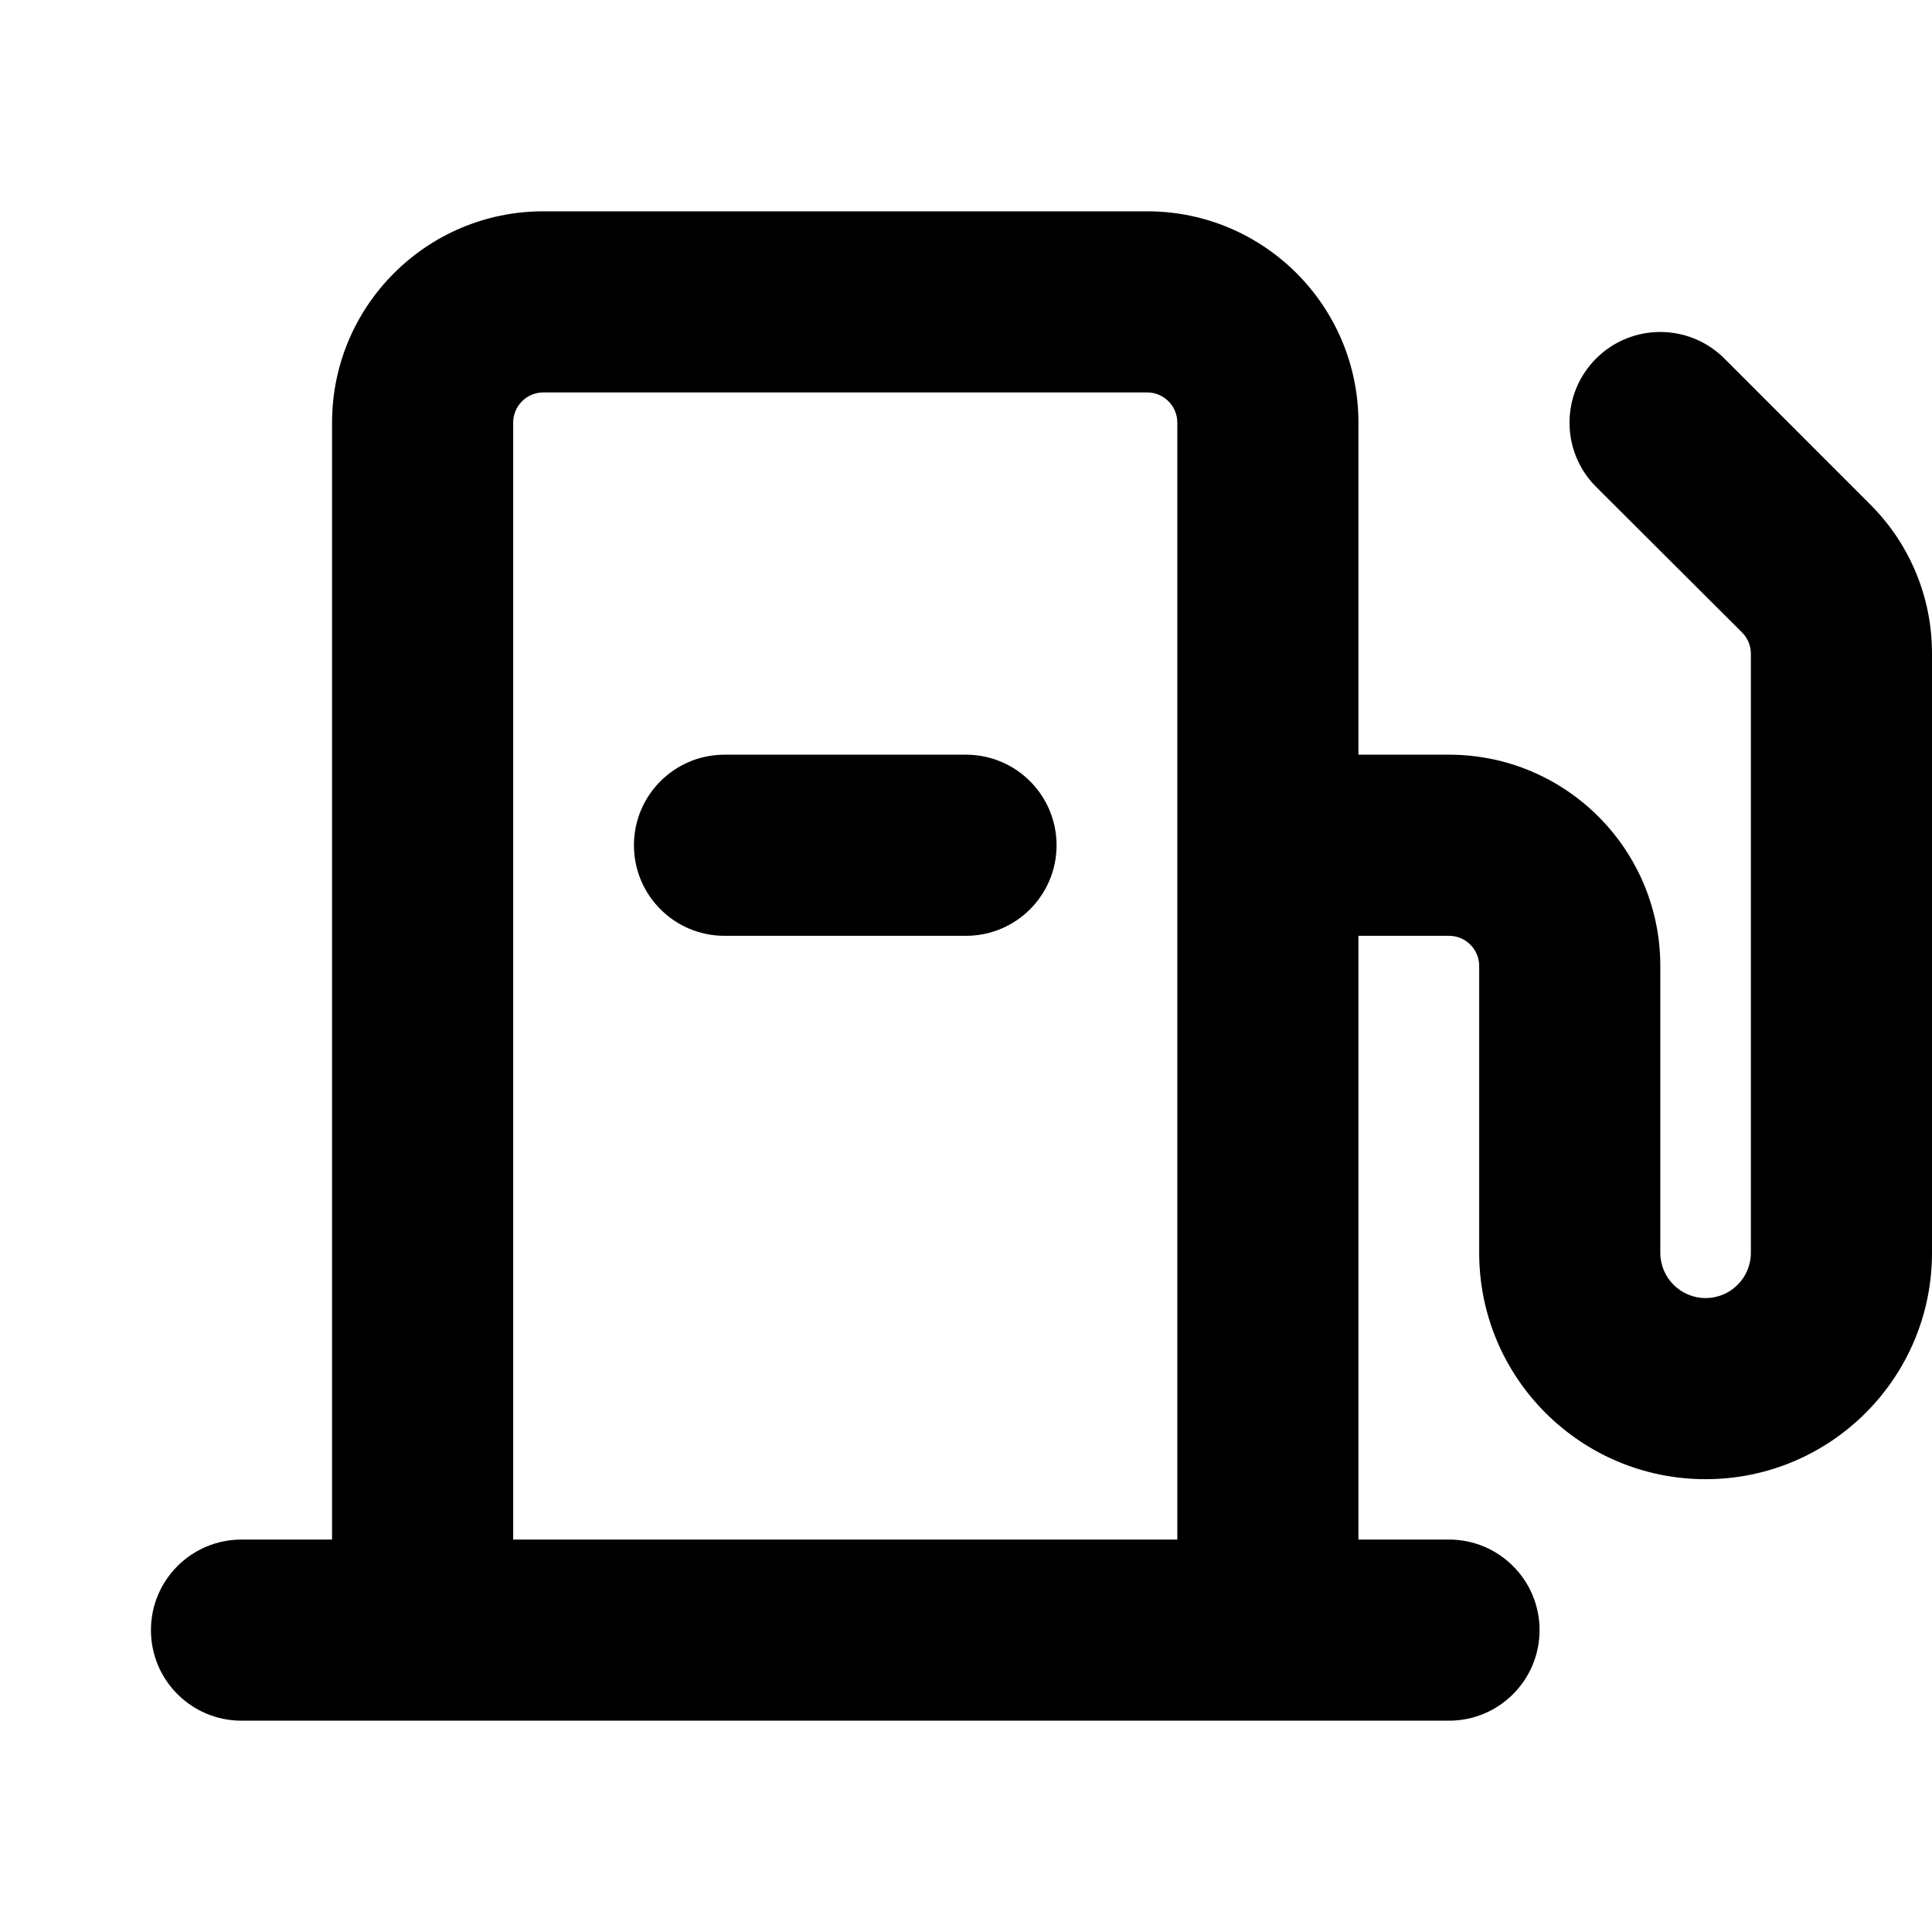
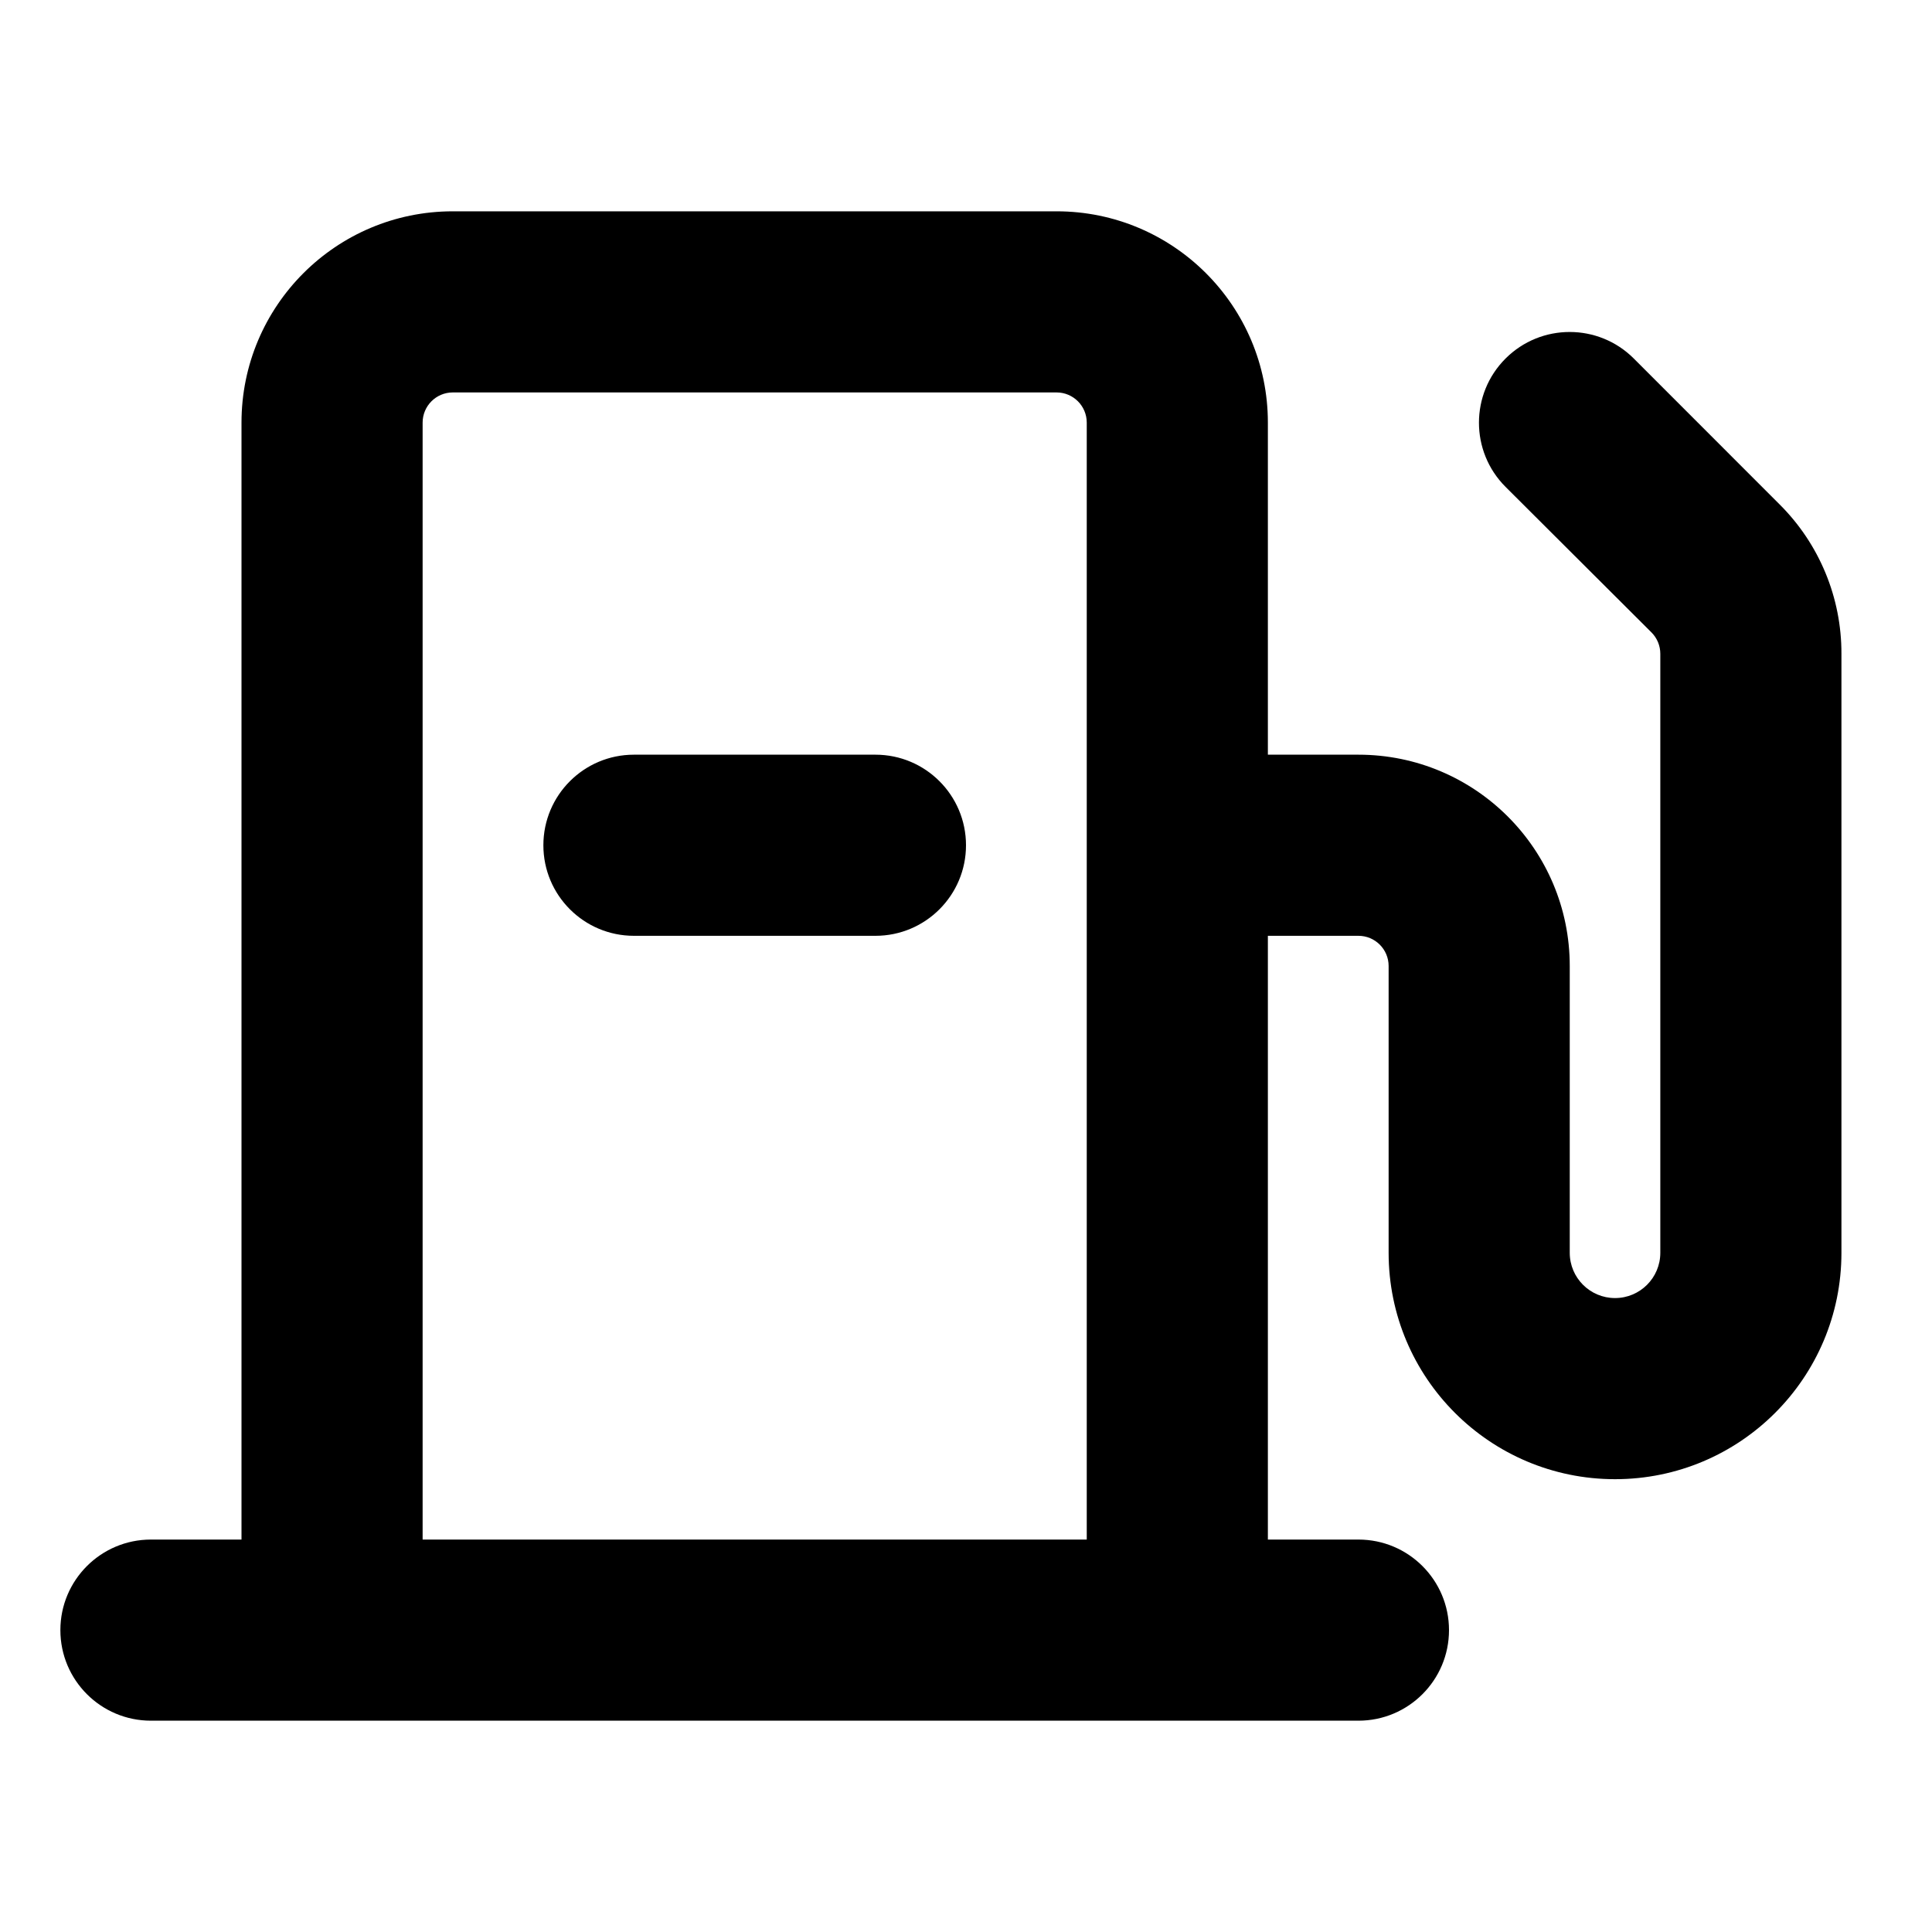
- <svg xmlns="http://www.w3.org/2000/svg" viewBox="0 0 256 256" fill="currentColor">
+ <svg xmlns="http://www.w3.org/2000/svg" viewBox="12 0 256 256" fill="currentColor">
  <path d="M247.8,66.83,228.49,47.51a12,12,0,0,0-17,17L230.83,83.8A4,4,0,0,1,232,86.63V166a6,6,0,0,1-12,0V128a28,28,0,0,0-28-28H180V56a28,28,0,0,0-28-28H72A28,28,0,0,0,44,56V204H32a12,12,0,0,0,0,24H192a12,12,0,0,0,0-24H180V124h12a4,4,0,0,1,4,4v38a30,30,0,0,0,60,0V86.63A27.81,27.81,0,0,0,247.8,66.83ZM68,204V56a4,4,0,0,1,4-4h80a4,4,0,0,1,4,4V204Zm72-92a12,12,0,0,1-12,12H96a12,12,0,0,1,0-24h32A12,12,0,0,1,140,112Z" />
</svg>
